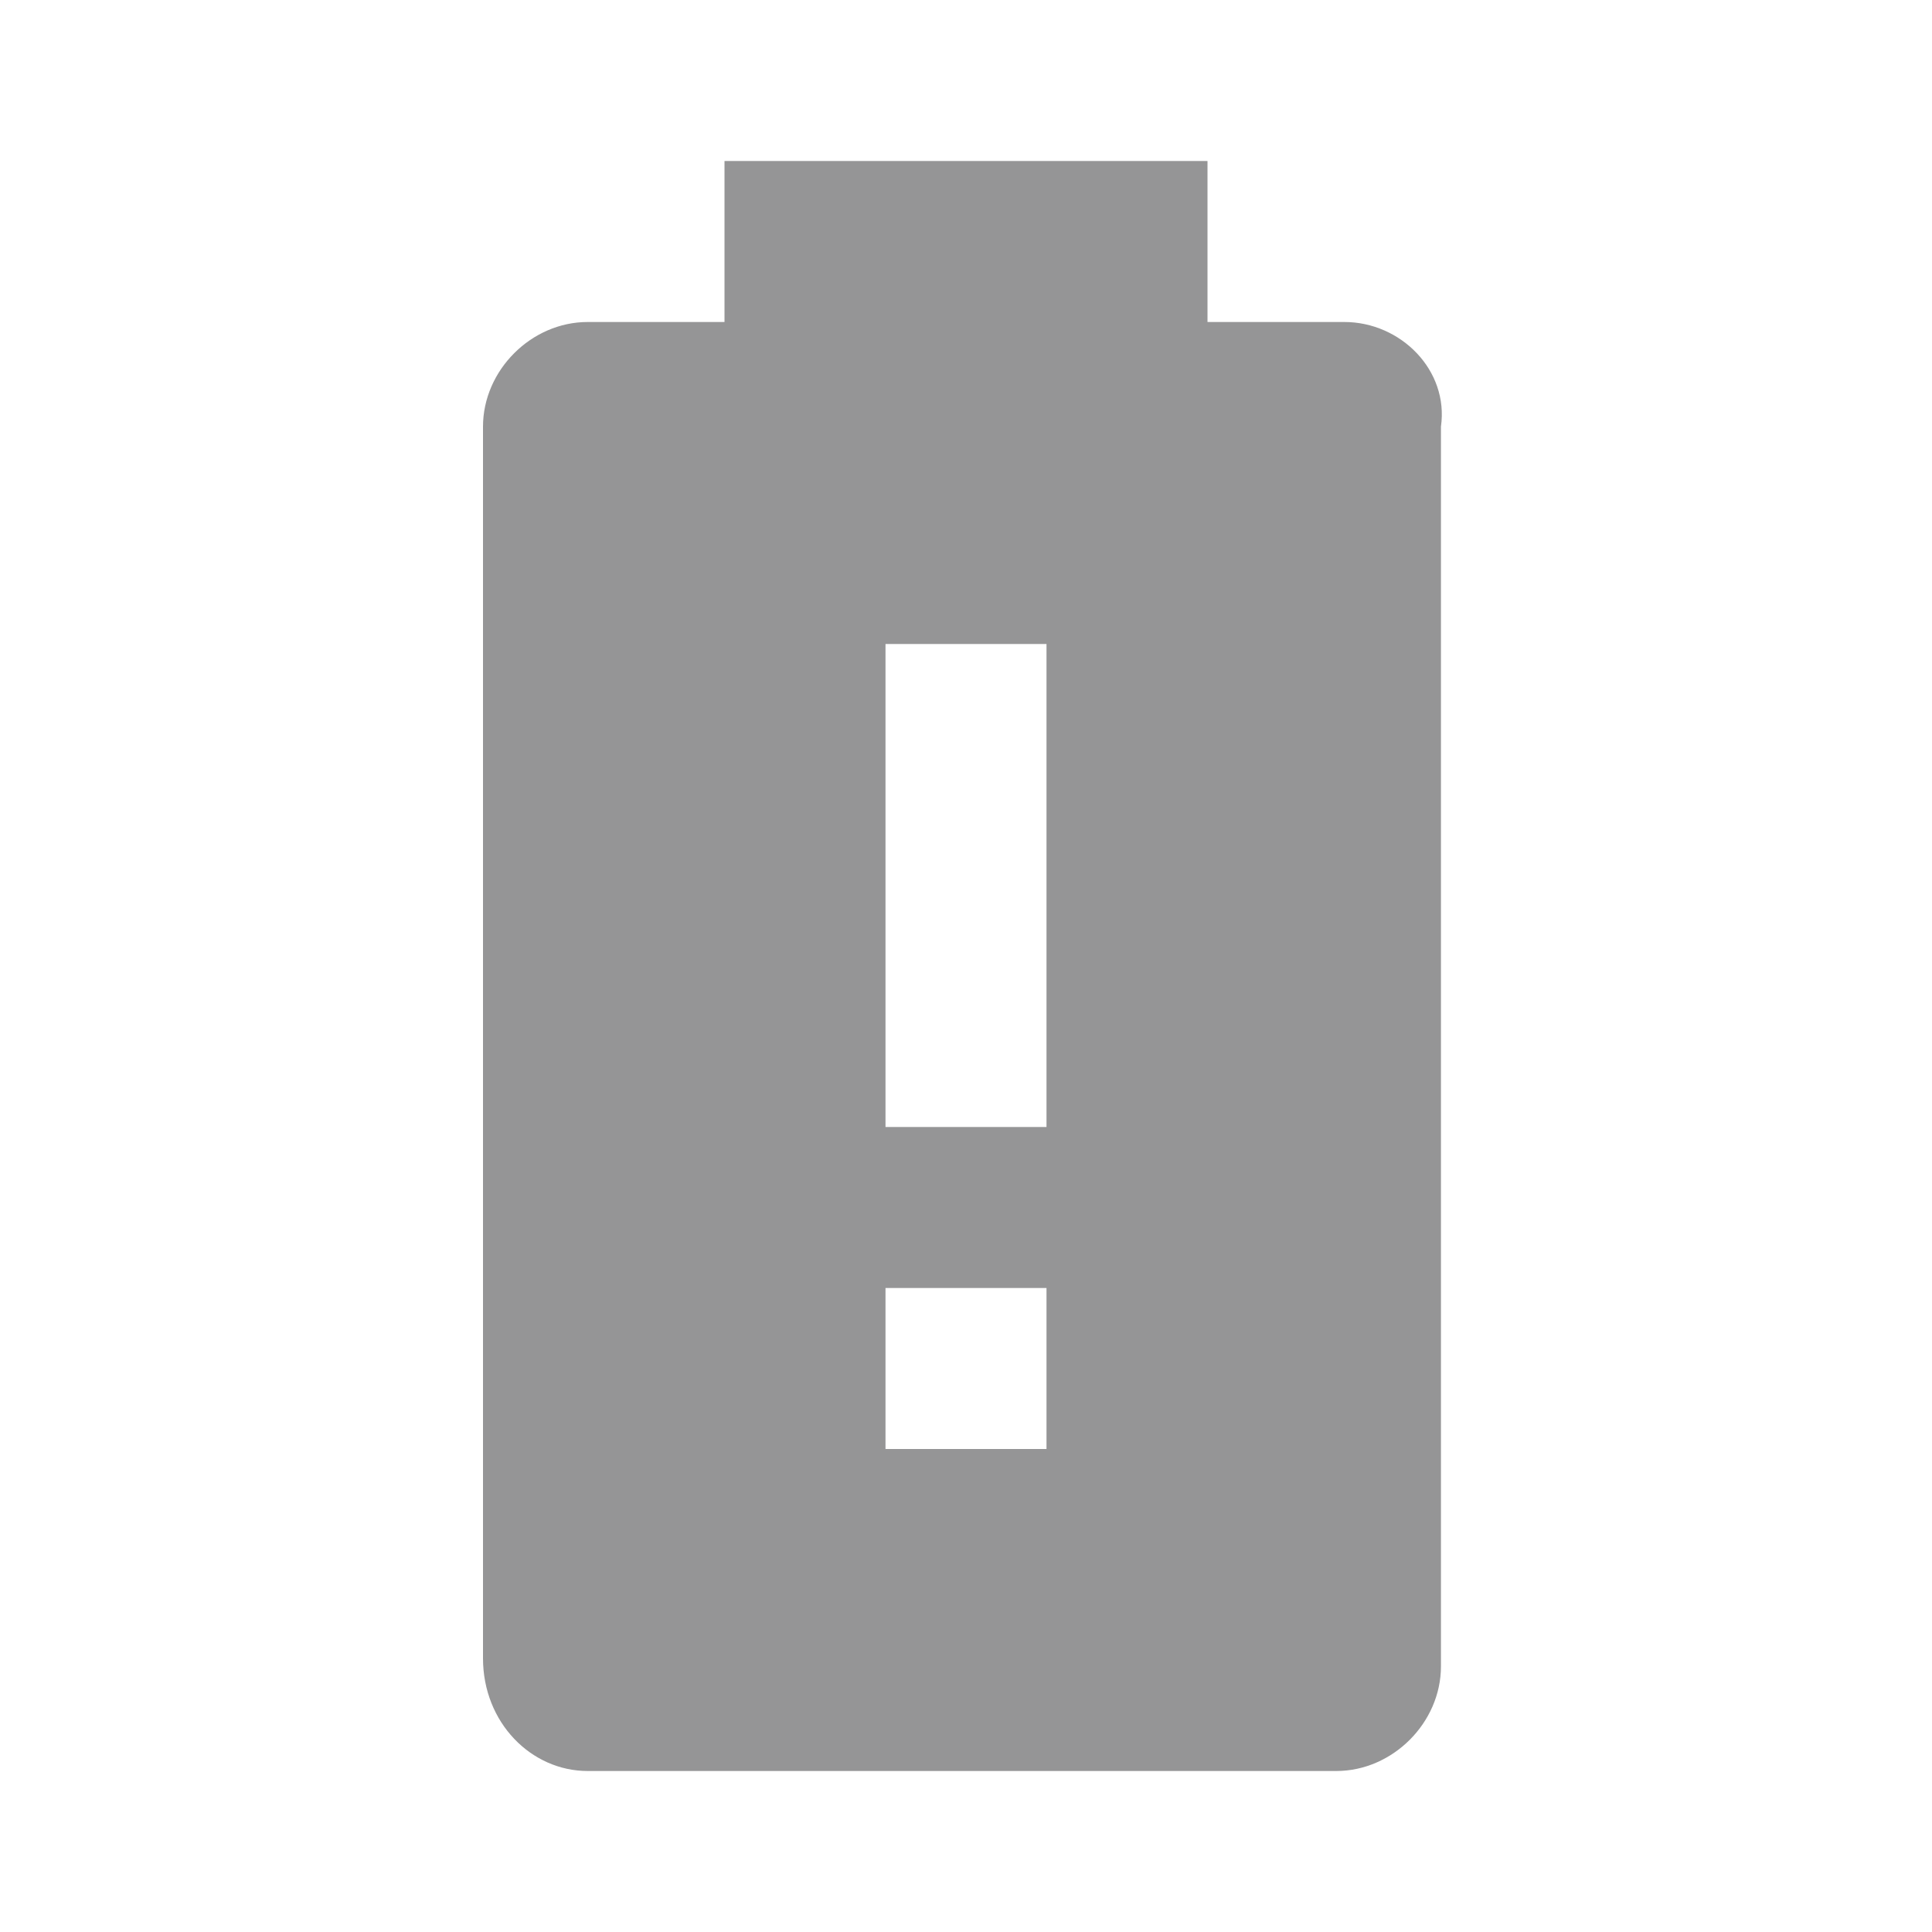
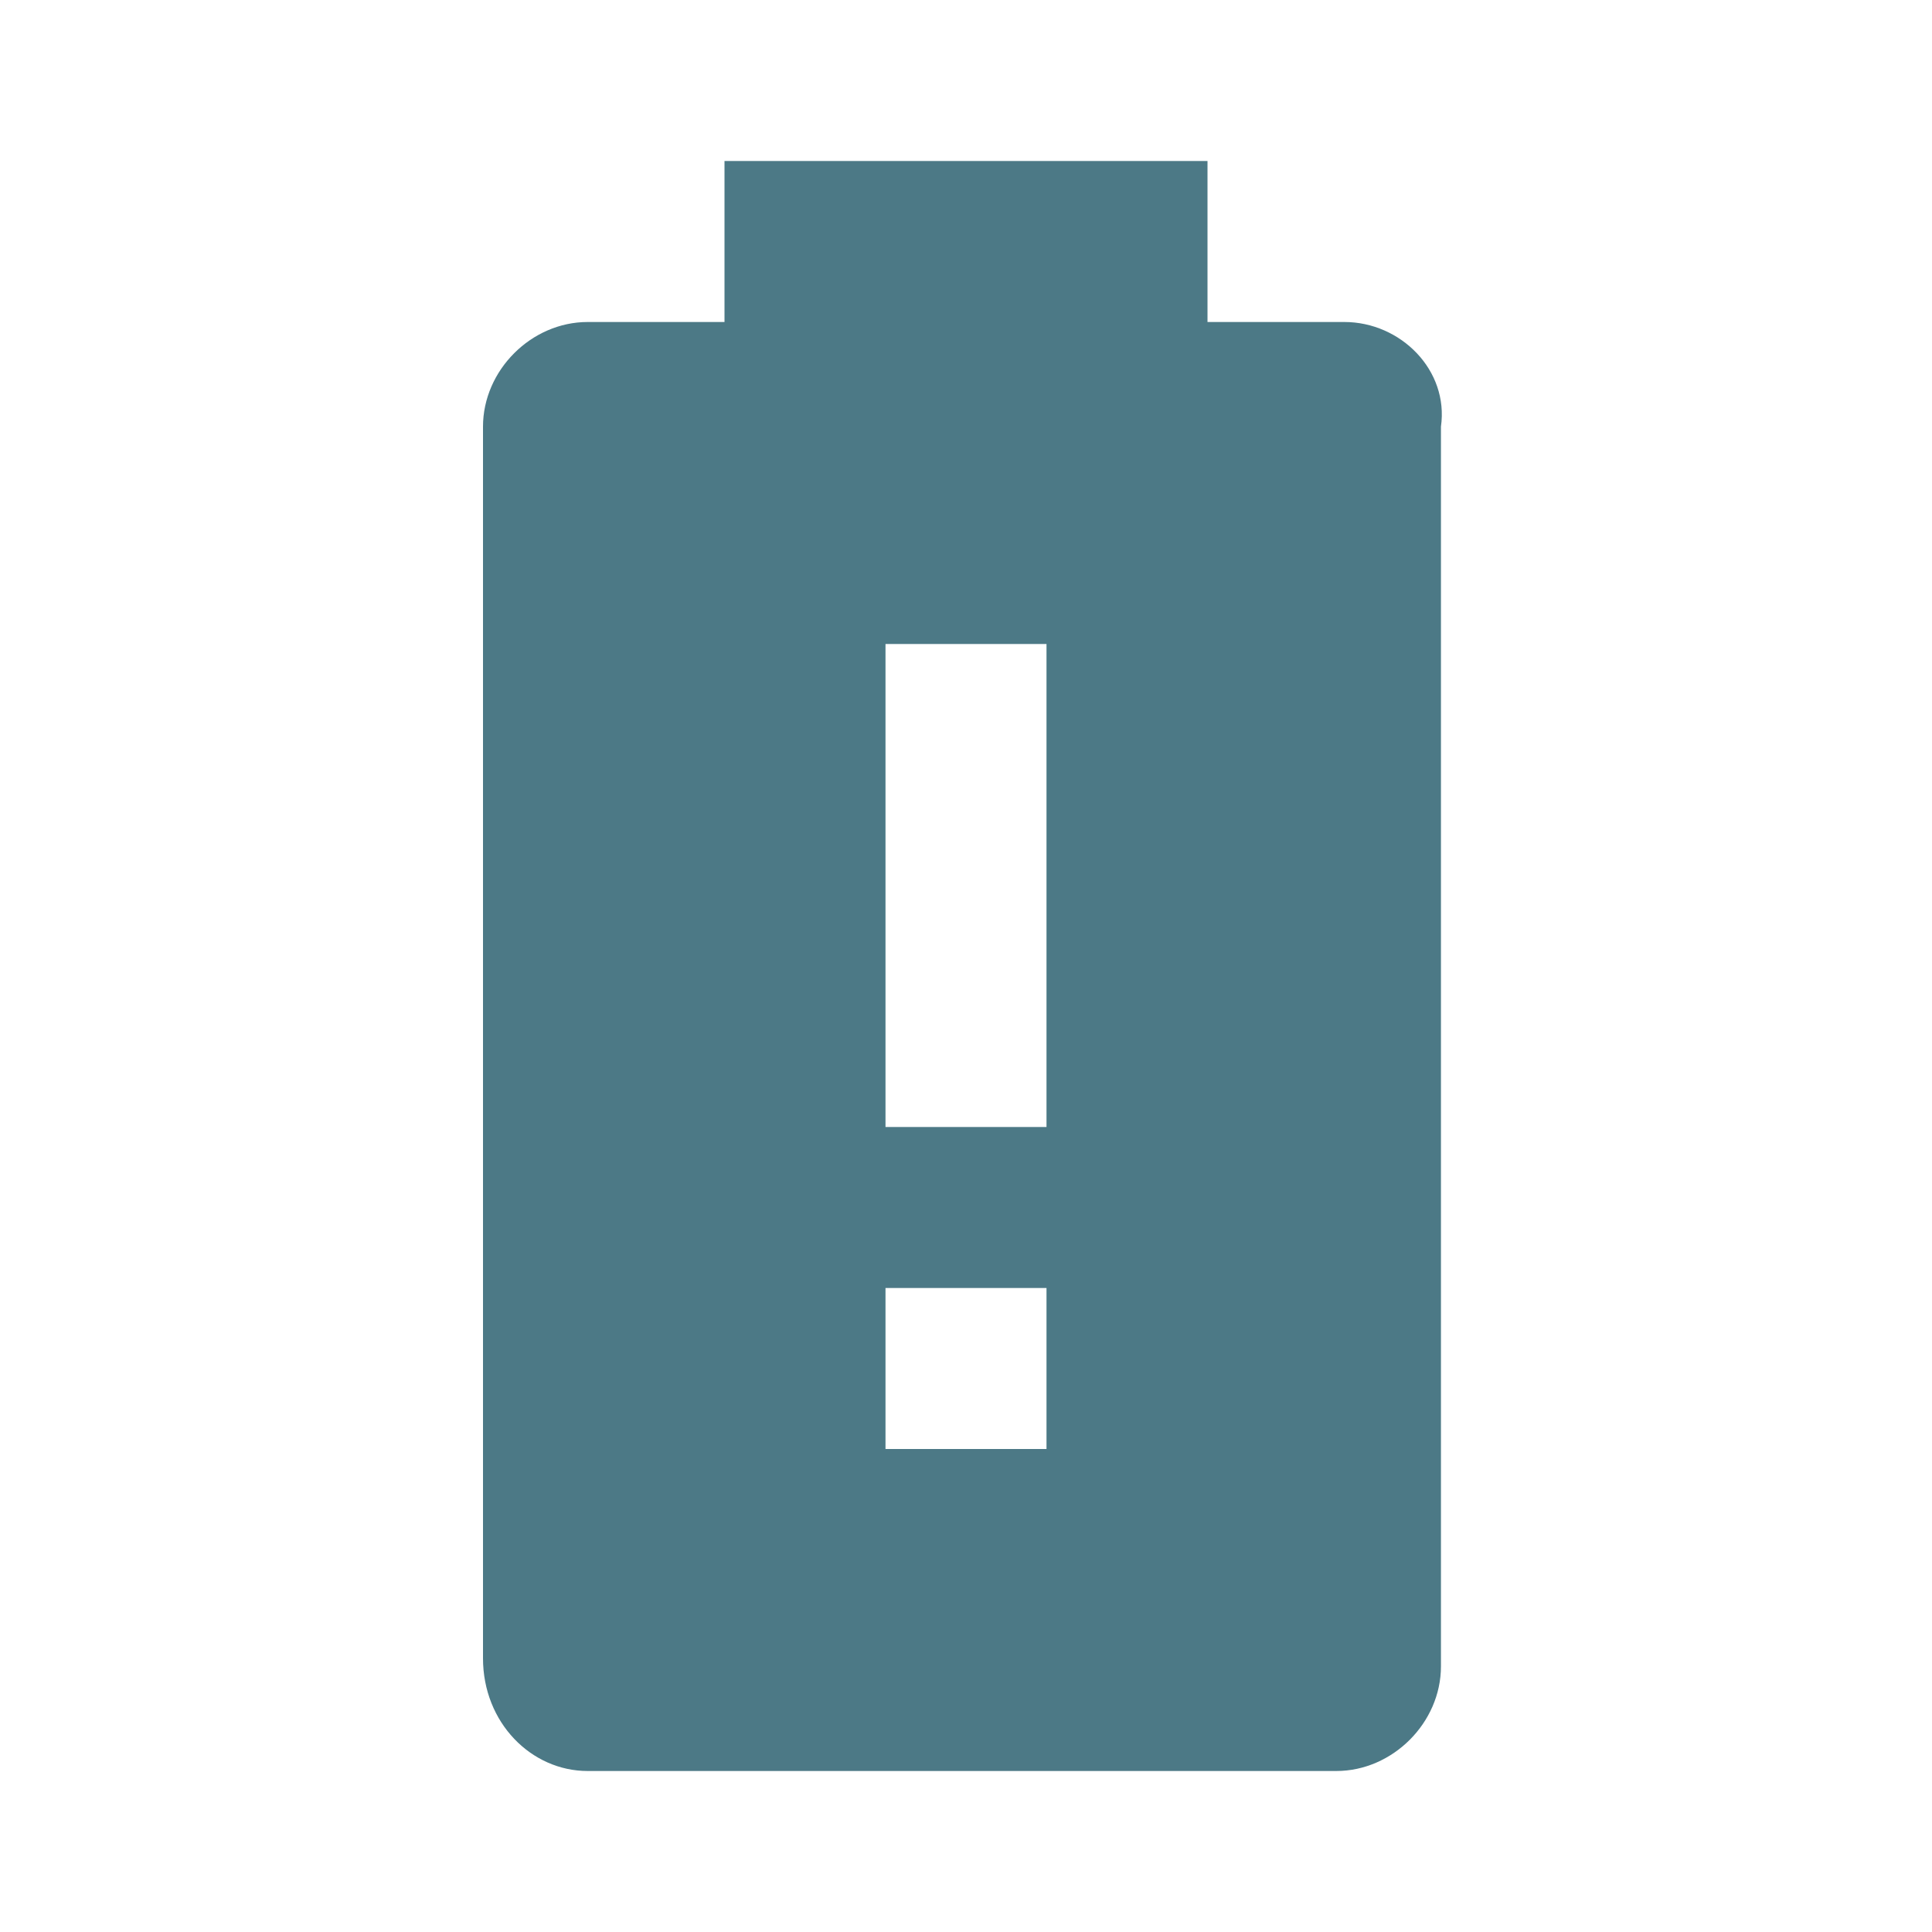
<svg xmlns="http://www.w3.org/2000/svg" viewBox="0 0 24 24">
-   <path d="M13 14H11V8H13M13 18H11V16H13M16.7 4H15V2H9V4H7.3C6.6 4 6 4.6 6 5.3V20.6C6 21.4 6.6 22 7.3 22H16.6C17.3 22 17.9 21.4 17.9 20.7V5.3C18 4.6 17.4 4 16.7 4Z" fill="#959596" />
+   <path d="M13 14H11V8H13M13 18H11V16H13M16.7 4H15V2H9V4H7.3C6.6 4 6 4.6 6 5.3V20.6C6 21.4 6.6 22 7.3 22H16.6C17.3 22 17.9 21.4 17.9 20.7V5.3C18 4.6 17.4 4 16.7 4Z" fill="#4C7986" />
</svg>
